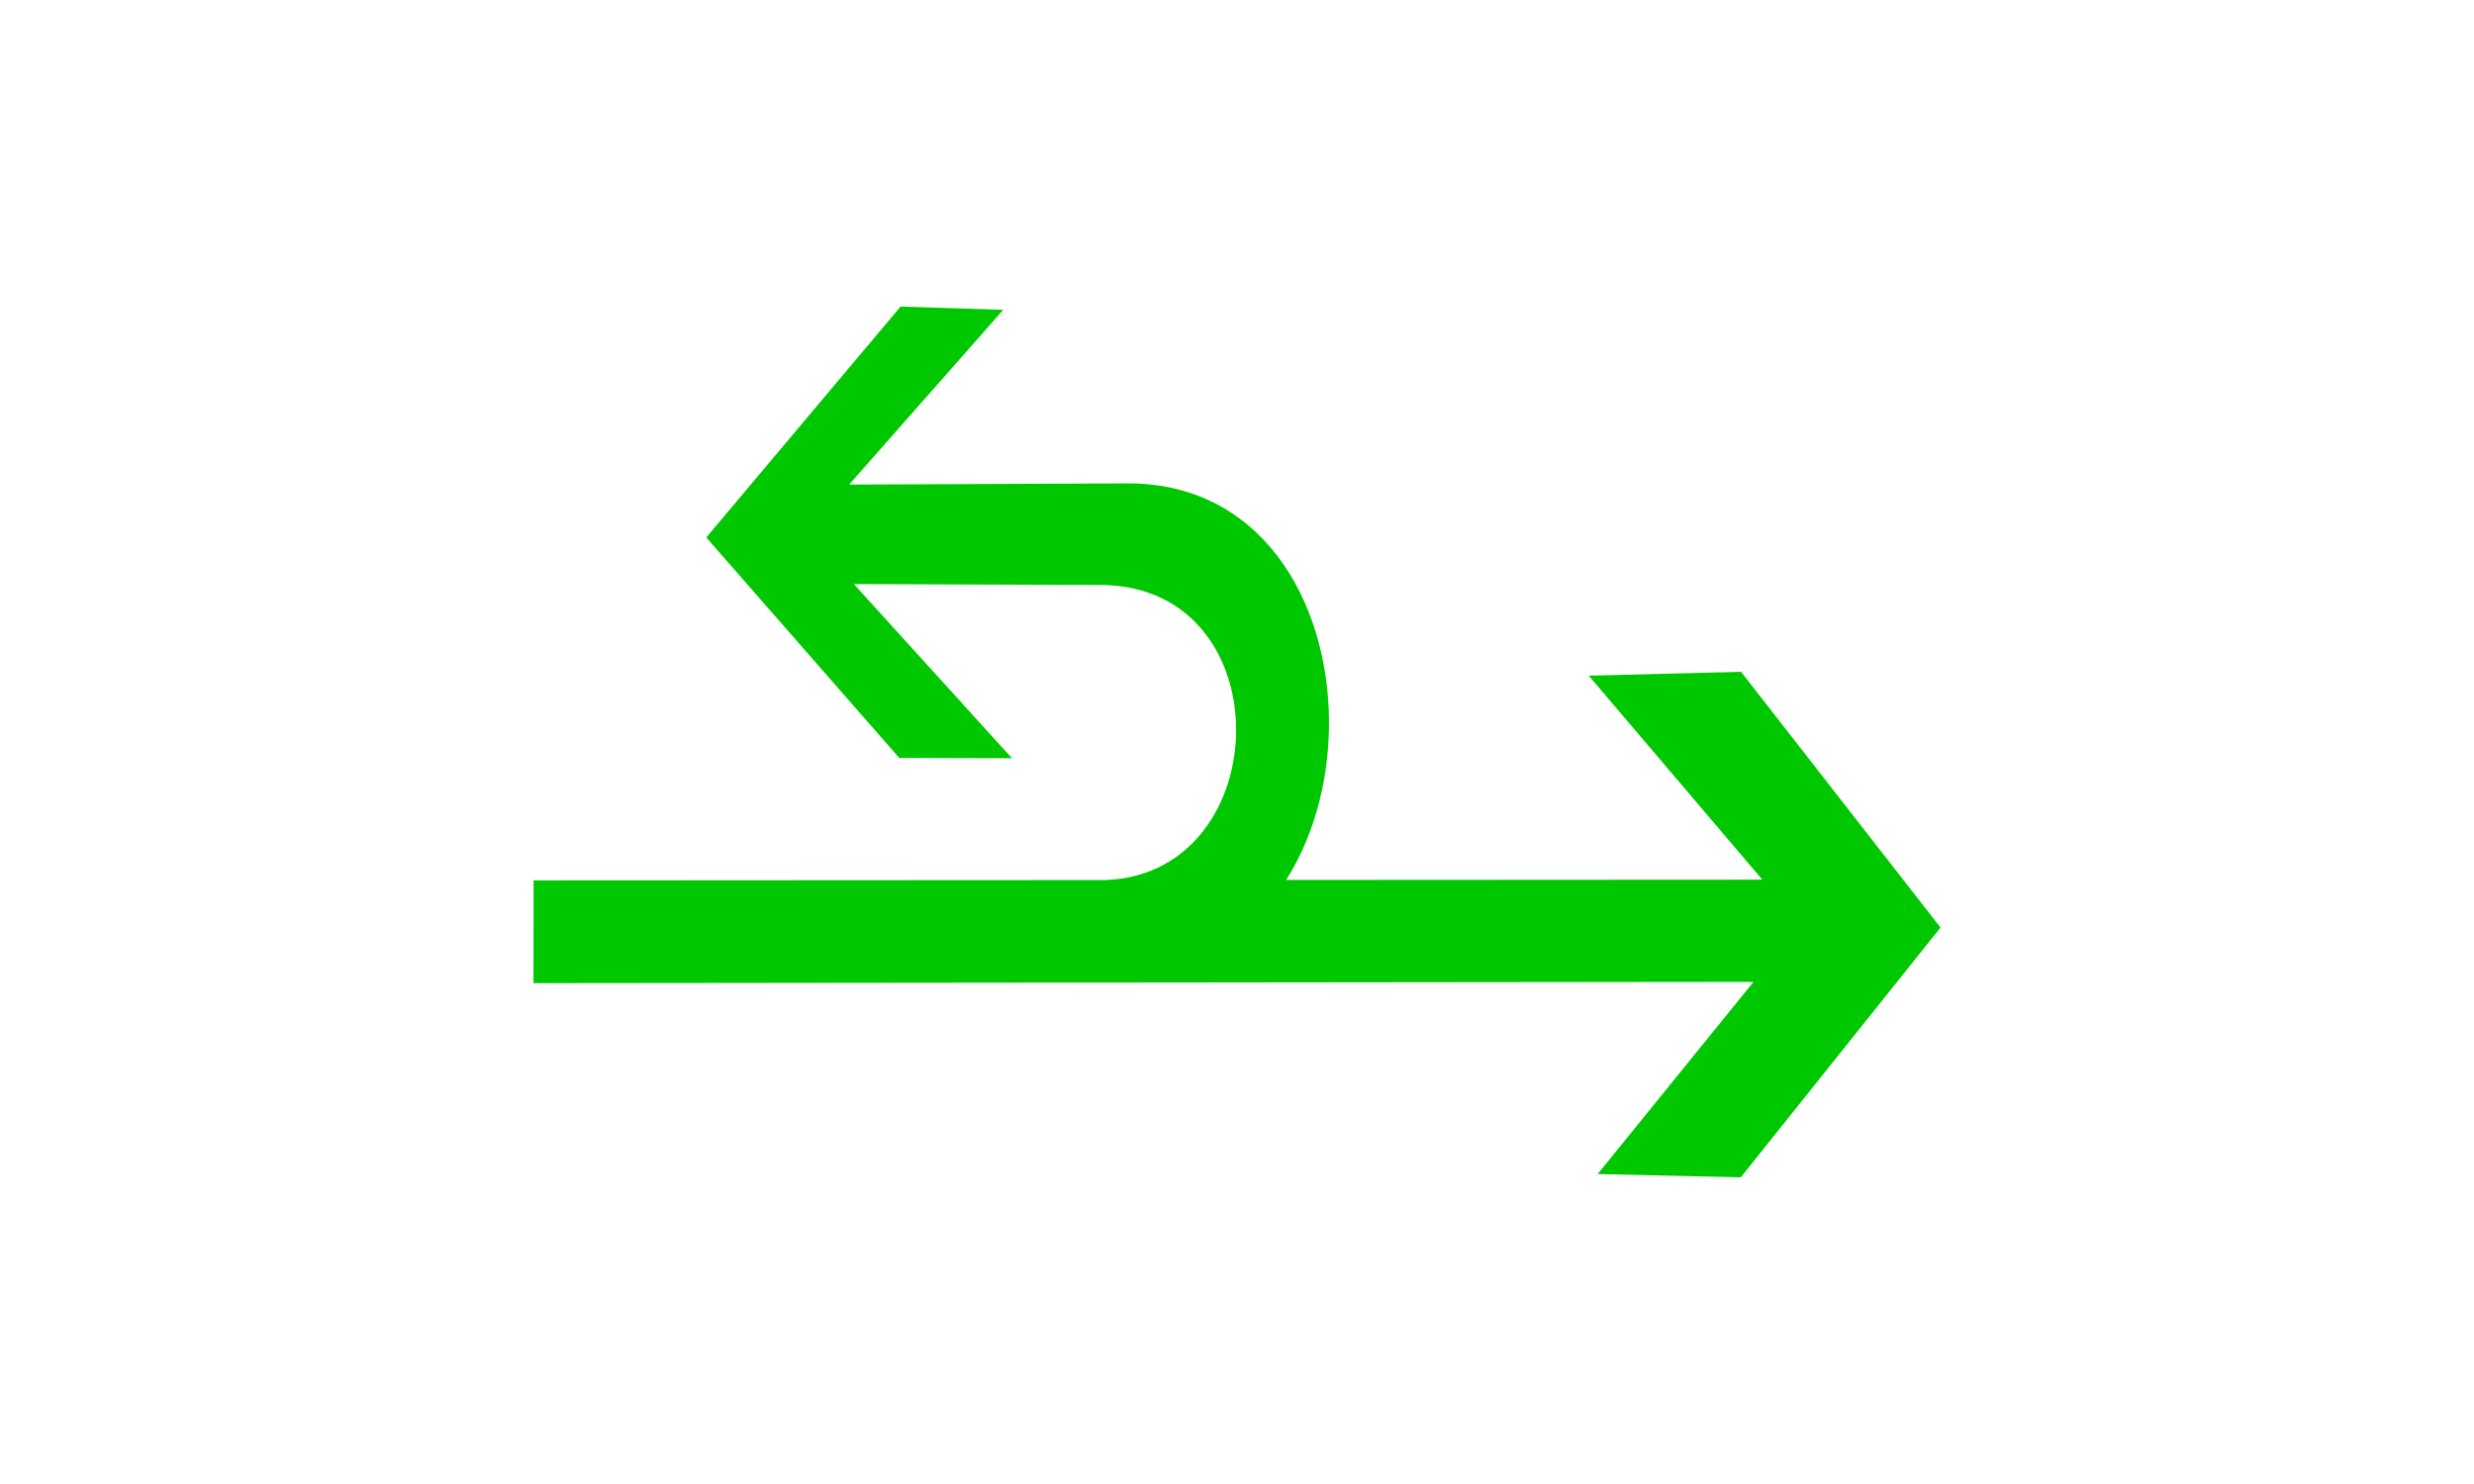
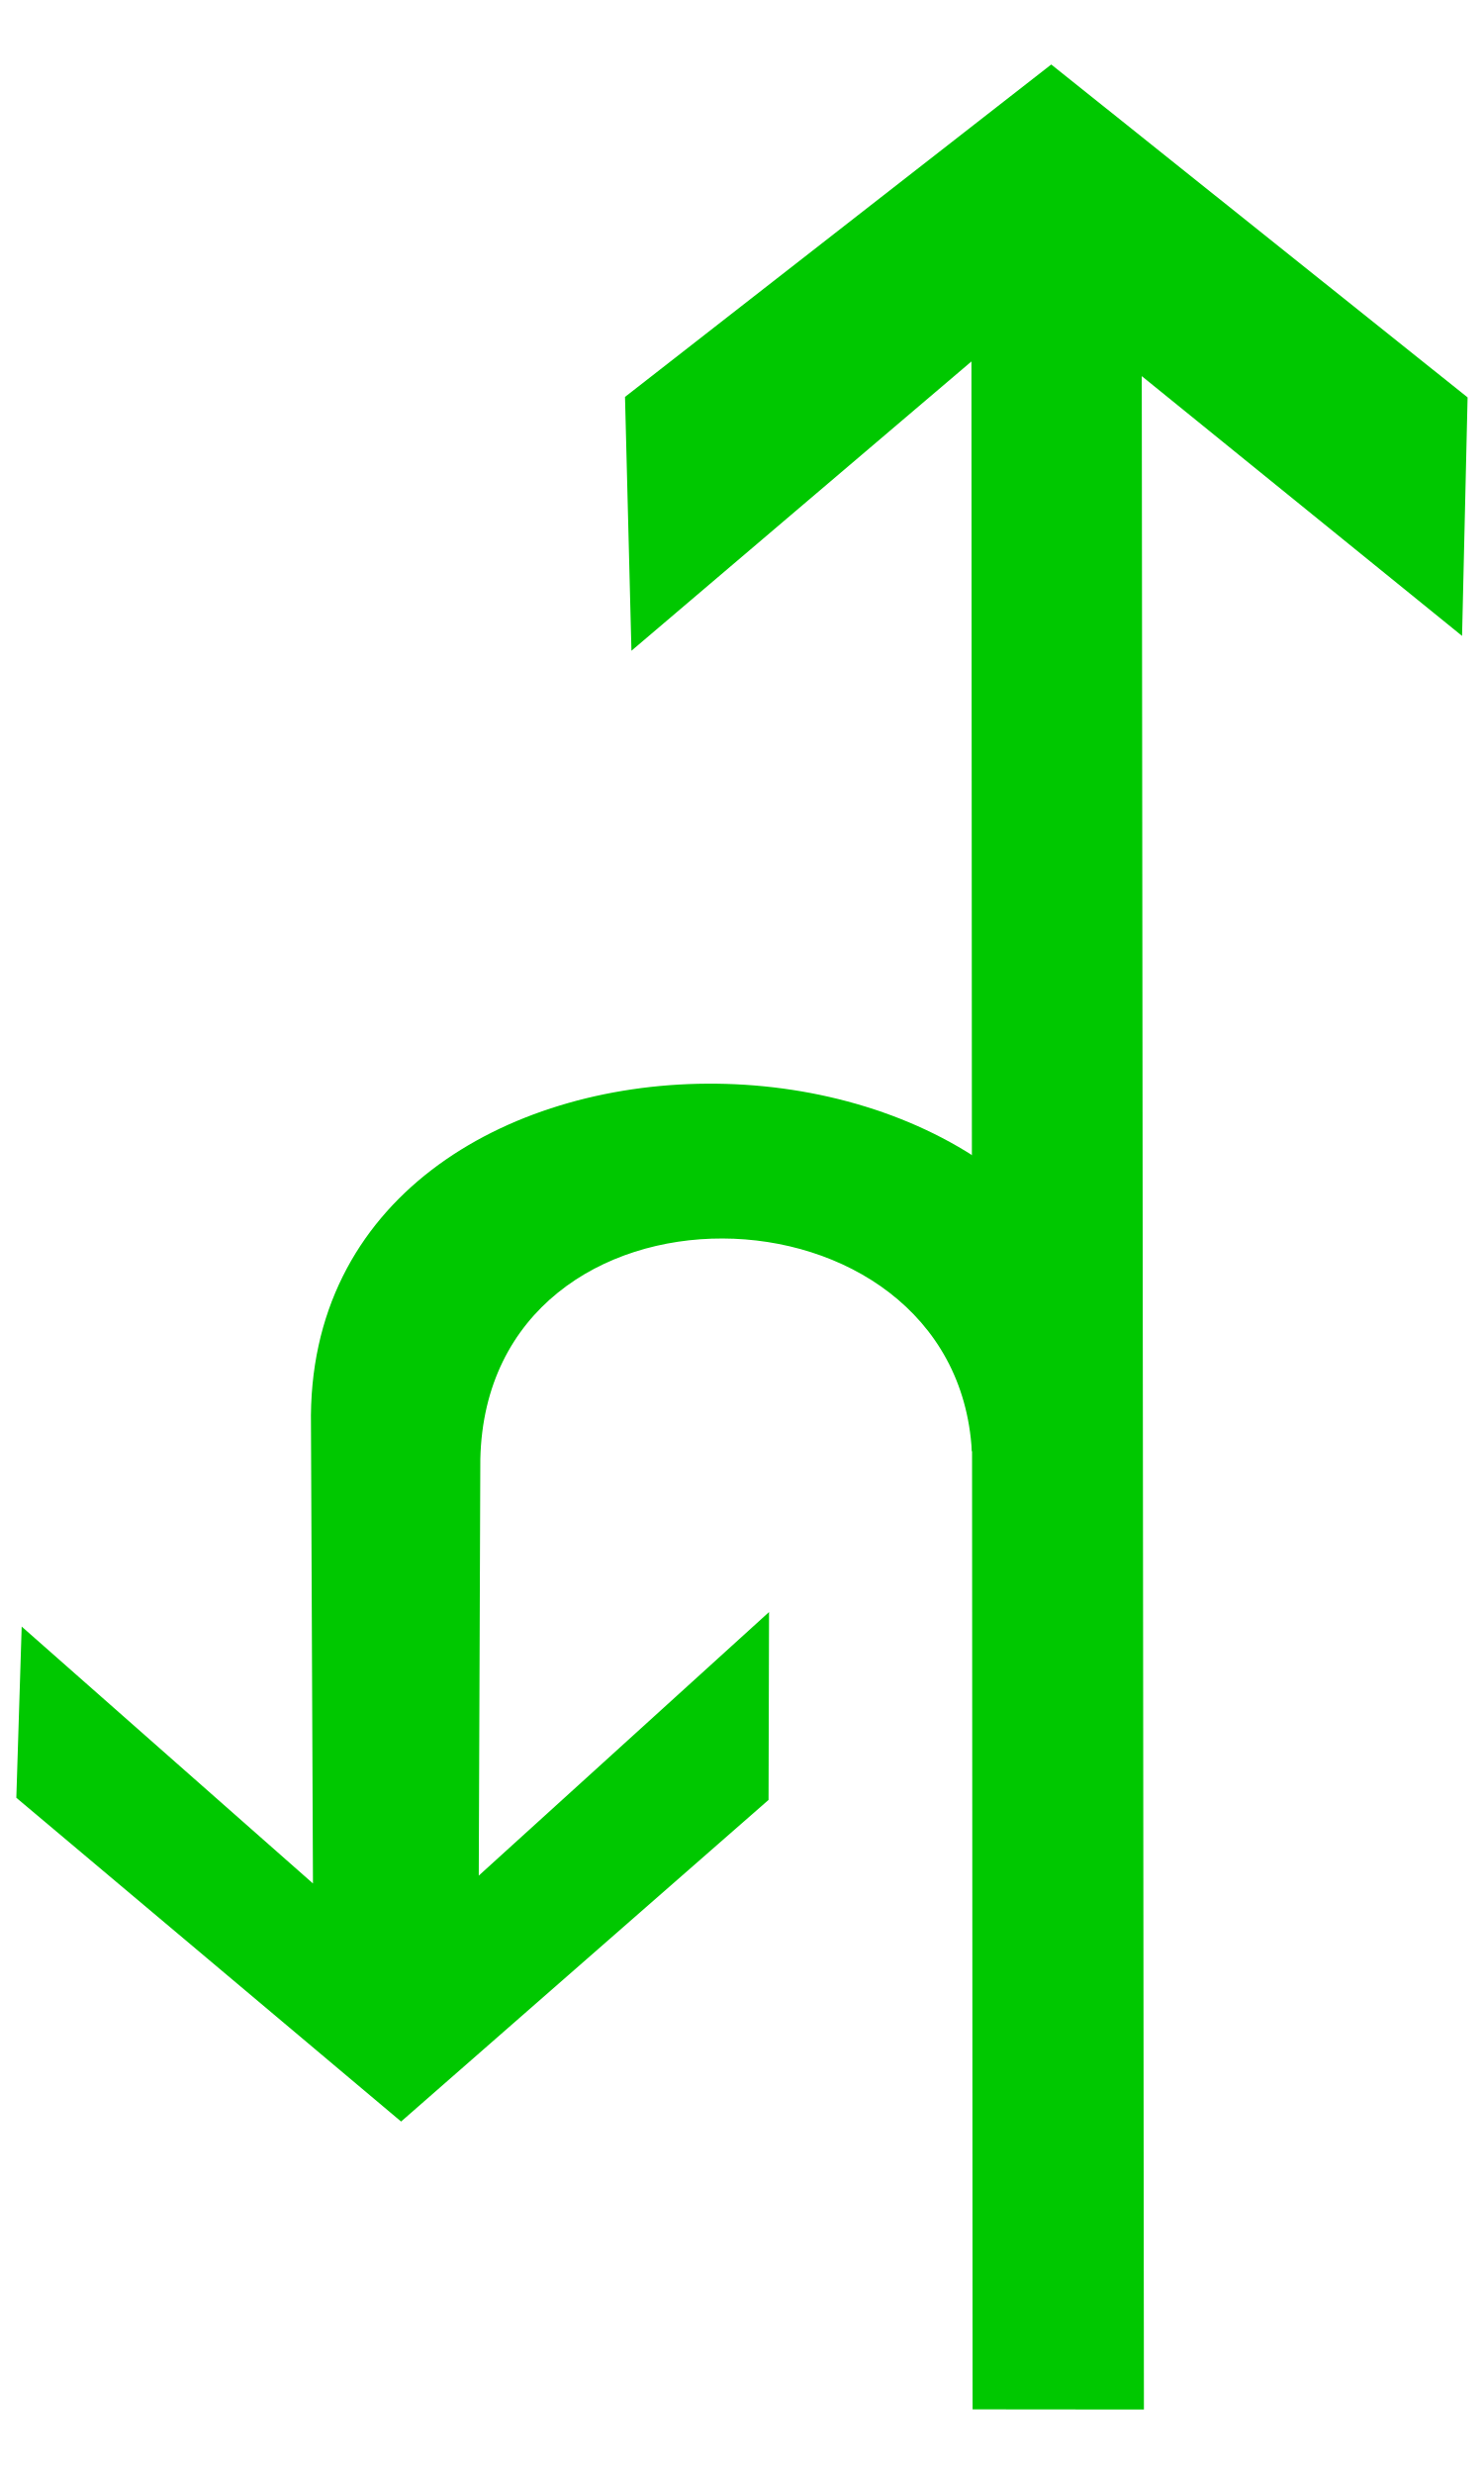
- <svg xmlns="http://www.w3.org/2000/svg" width="30px" height="18px" viewBox="0 0 18 30" version="1.1">
-   <g id="页面" stroke="none" stroke-width="1" fill="none" fill-rule="evenodd" transform="rotate(90, 9, 15)">
+ <svg xmlns="http://www.w3.org/2000/svg" width="18px" height="30px" viewBox="0 0 18 30" version="1.1">
+   <g id="页面" stroke="none" stroke-width="1" fill="none" fill-rule="evenodd">
    <g id="C9_6_icon-汇总说明-" transform="translate(-305, -823)" fill="#00C800" fill-rule="nonzero">
      <g id="编组-14" transform="translate(263, 820)">
        <g id="1301_2_e" transform="translate(42, 3)">
          <path d="M13.663,17.172 C13.392,11.782 3.671,11.773 3.772,17.289 L3.796,22.839 L0.263,19.724 L0.198,21.8 L4.865,25.726 L9.322,21.826 L9.328,19.548 L5.807,22.744 L5.826,17.693 C5.909,14.076 11.597,14.209 11.788,17.598 L13.663,17.172 Z" id="path22940_8_" />
          <polygon id="path2263_2_" points="13.875 29.218 13.849 4.561 17.734 7.711 17.801 4.819 12.751 0.782 7.581 4.813 7.659 7.891 11.783 4.383 11.797 29.216" />
        </g>
      </g>
    </g>
  </g>
</svg>
